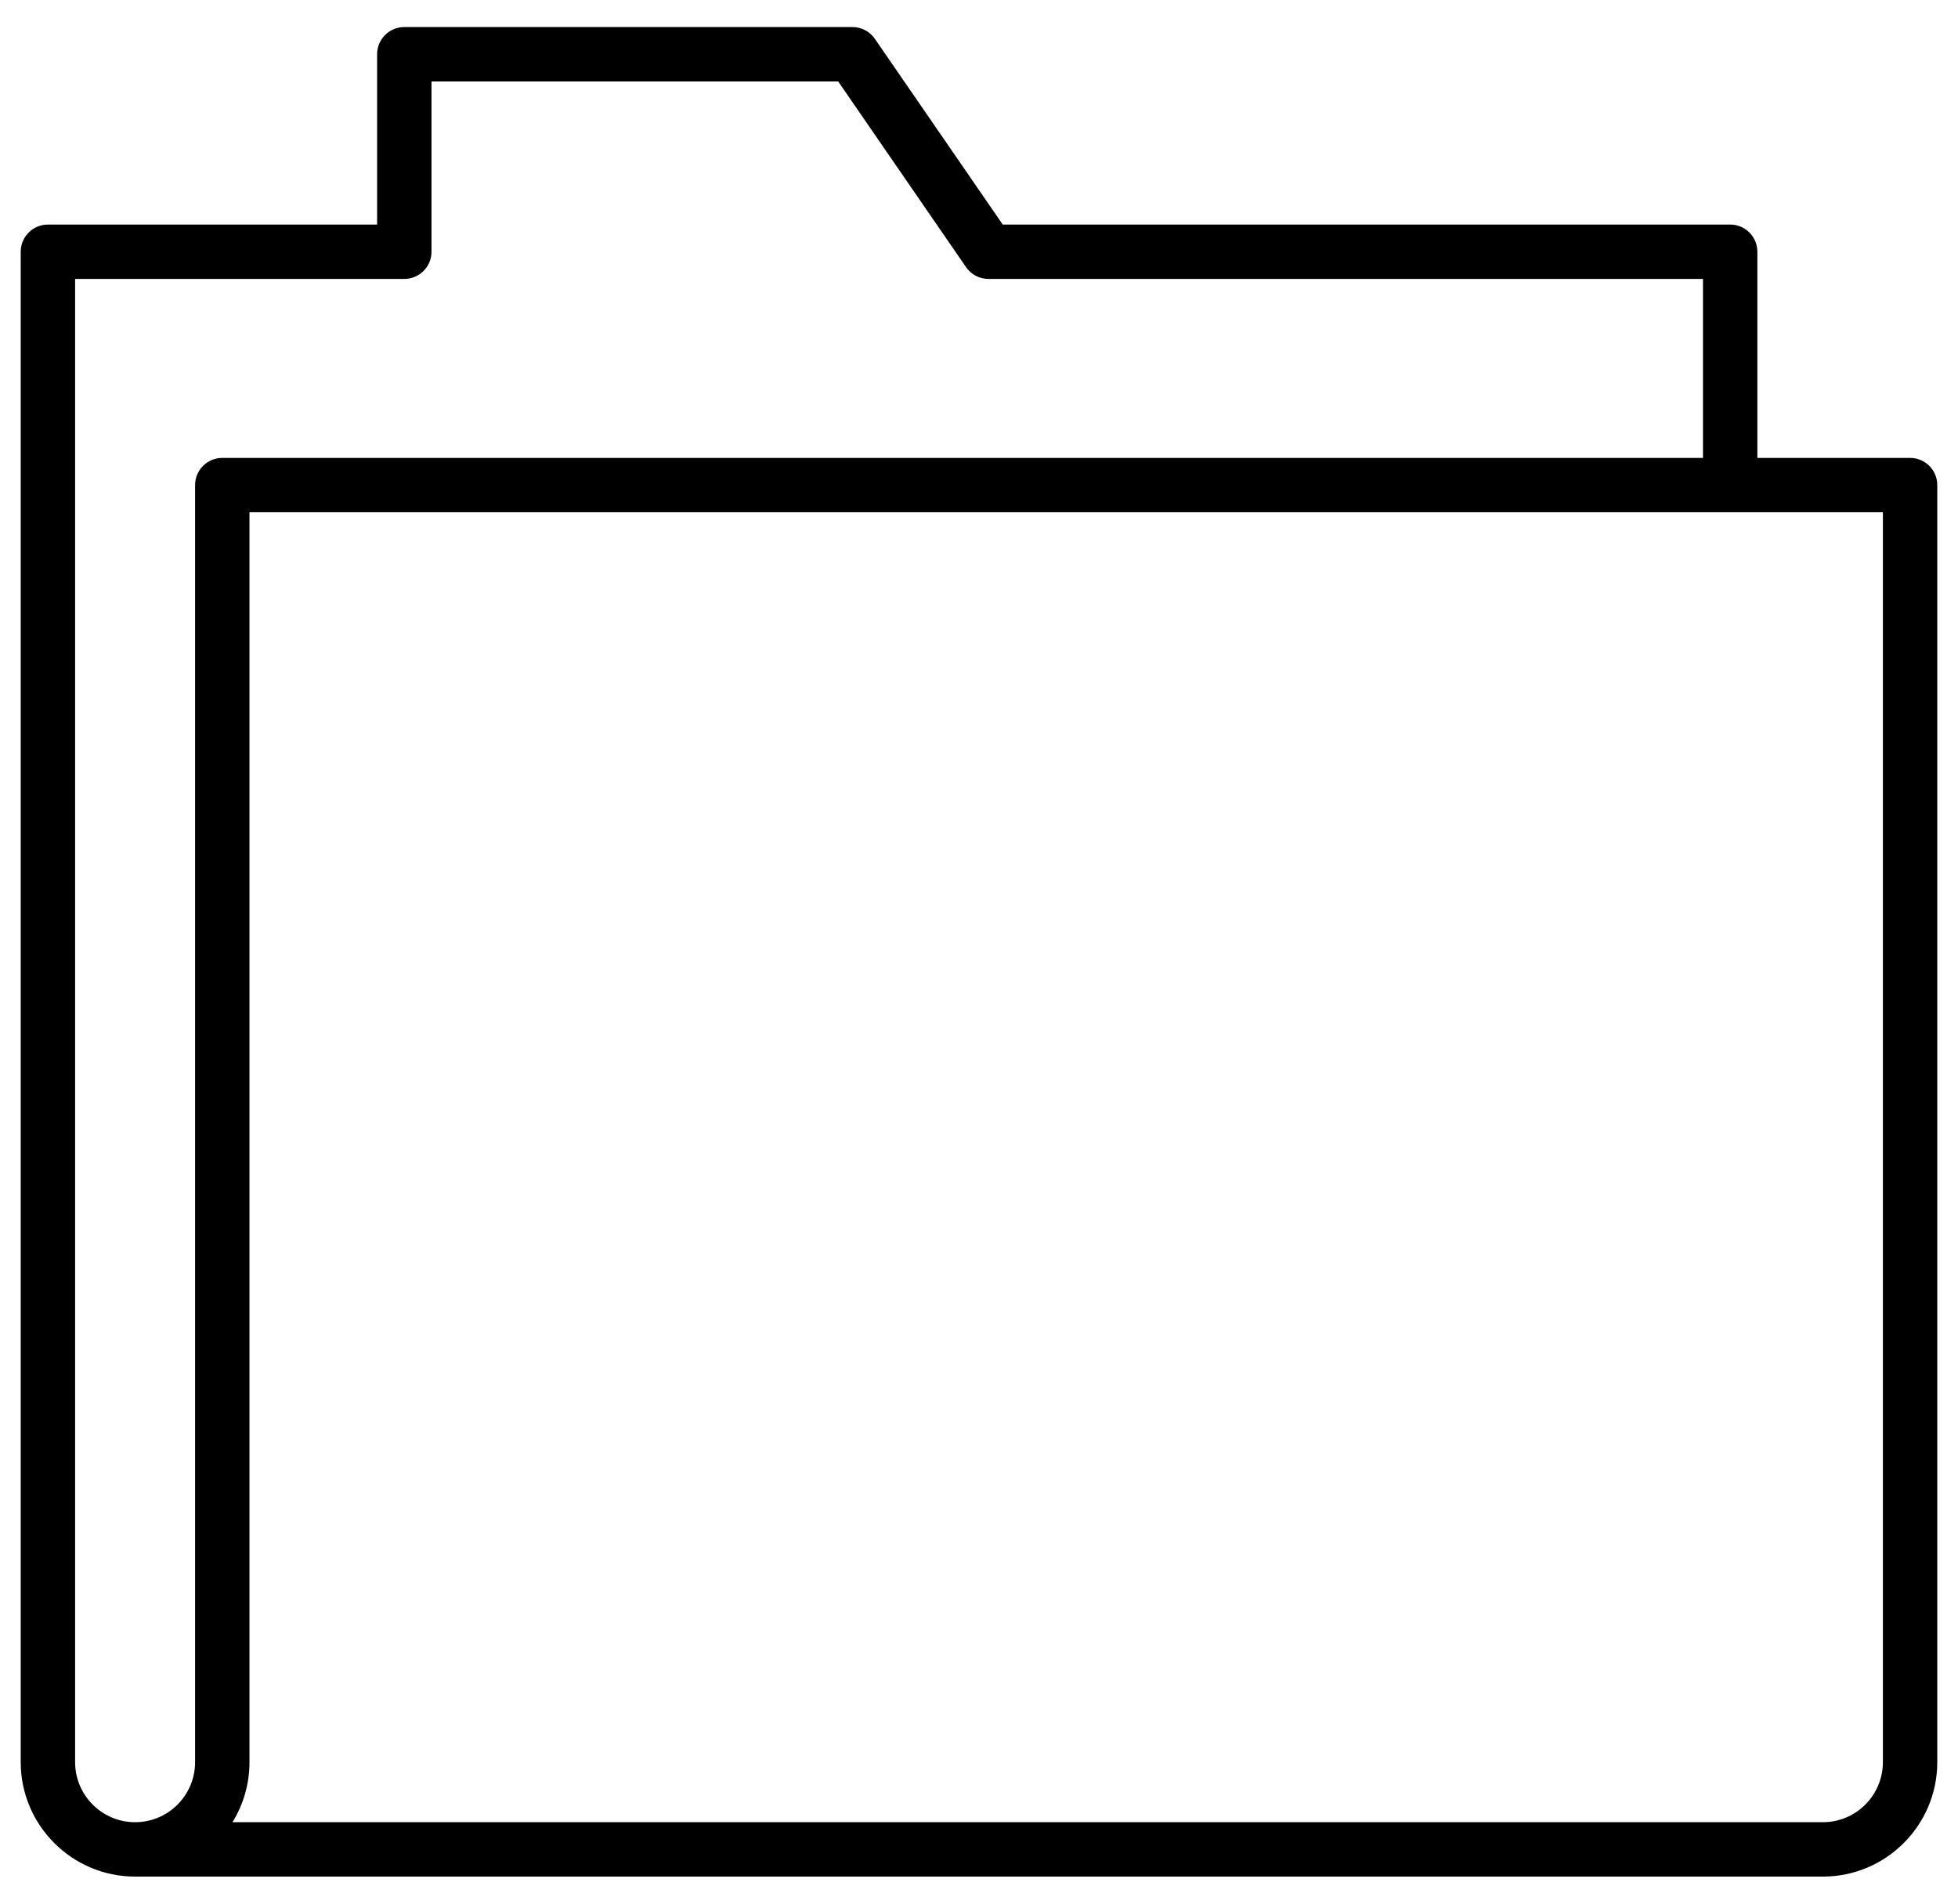
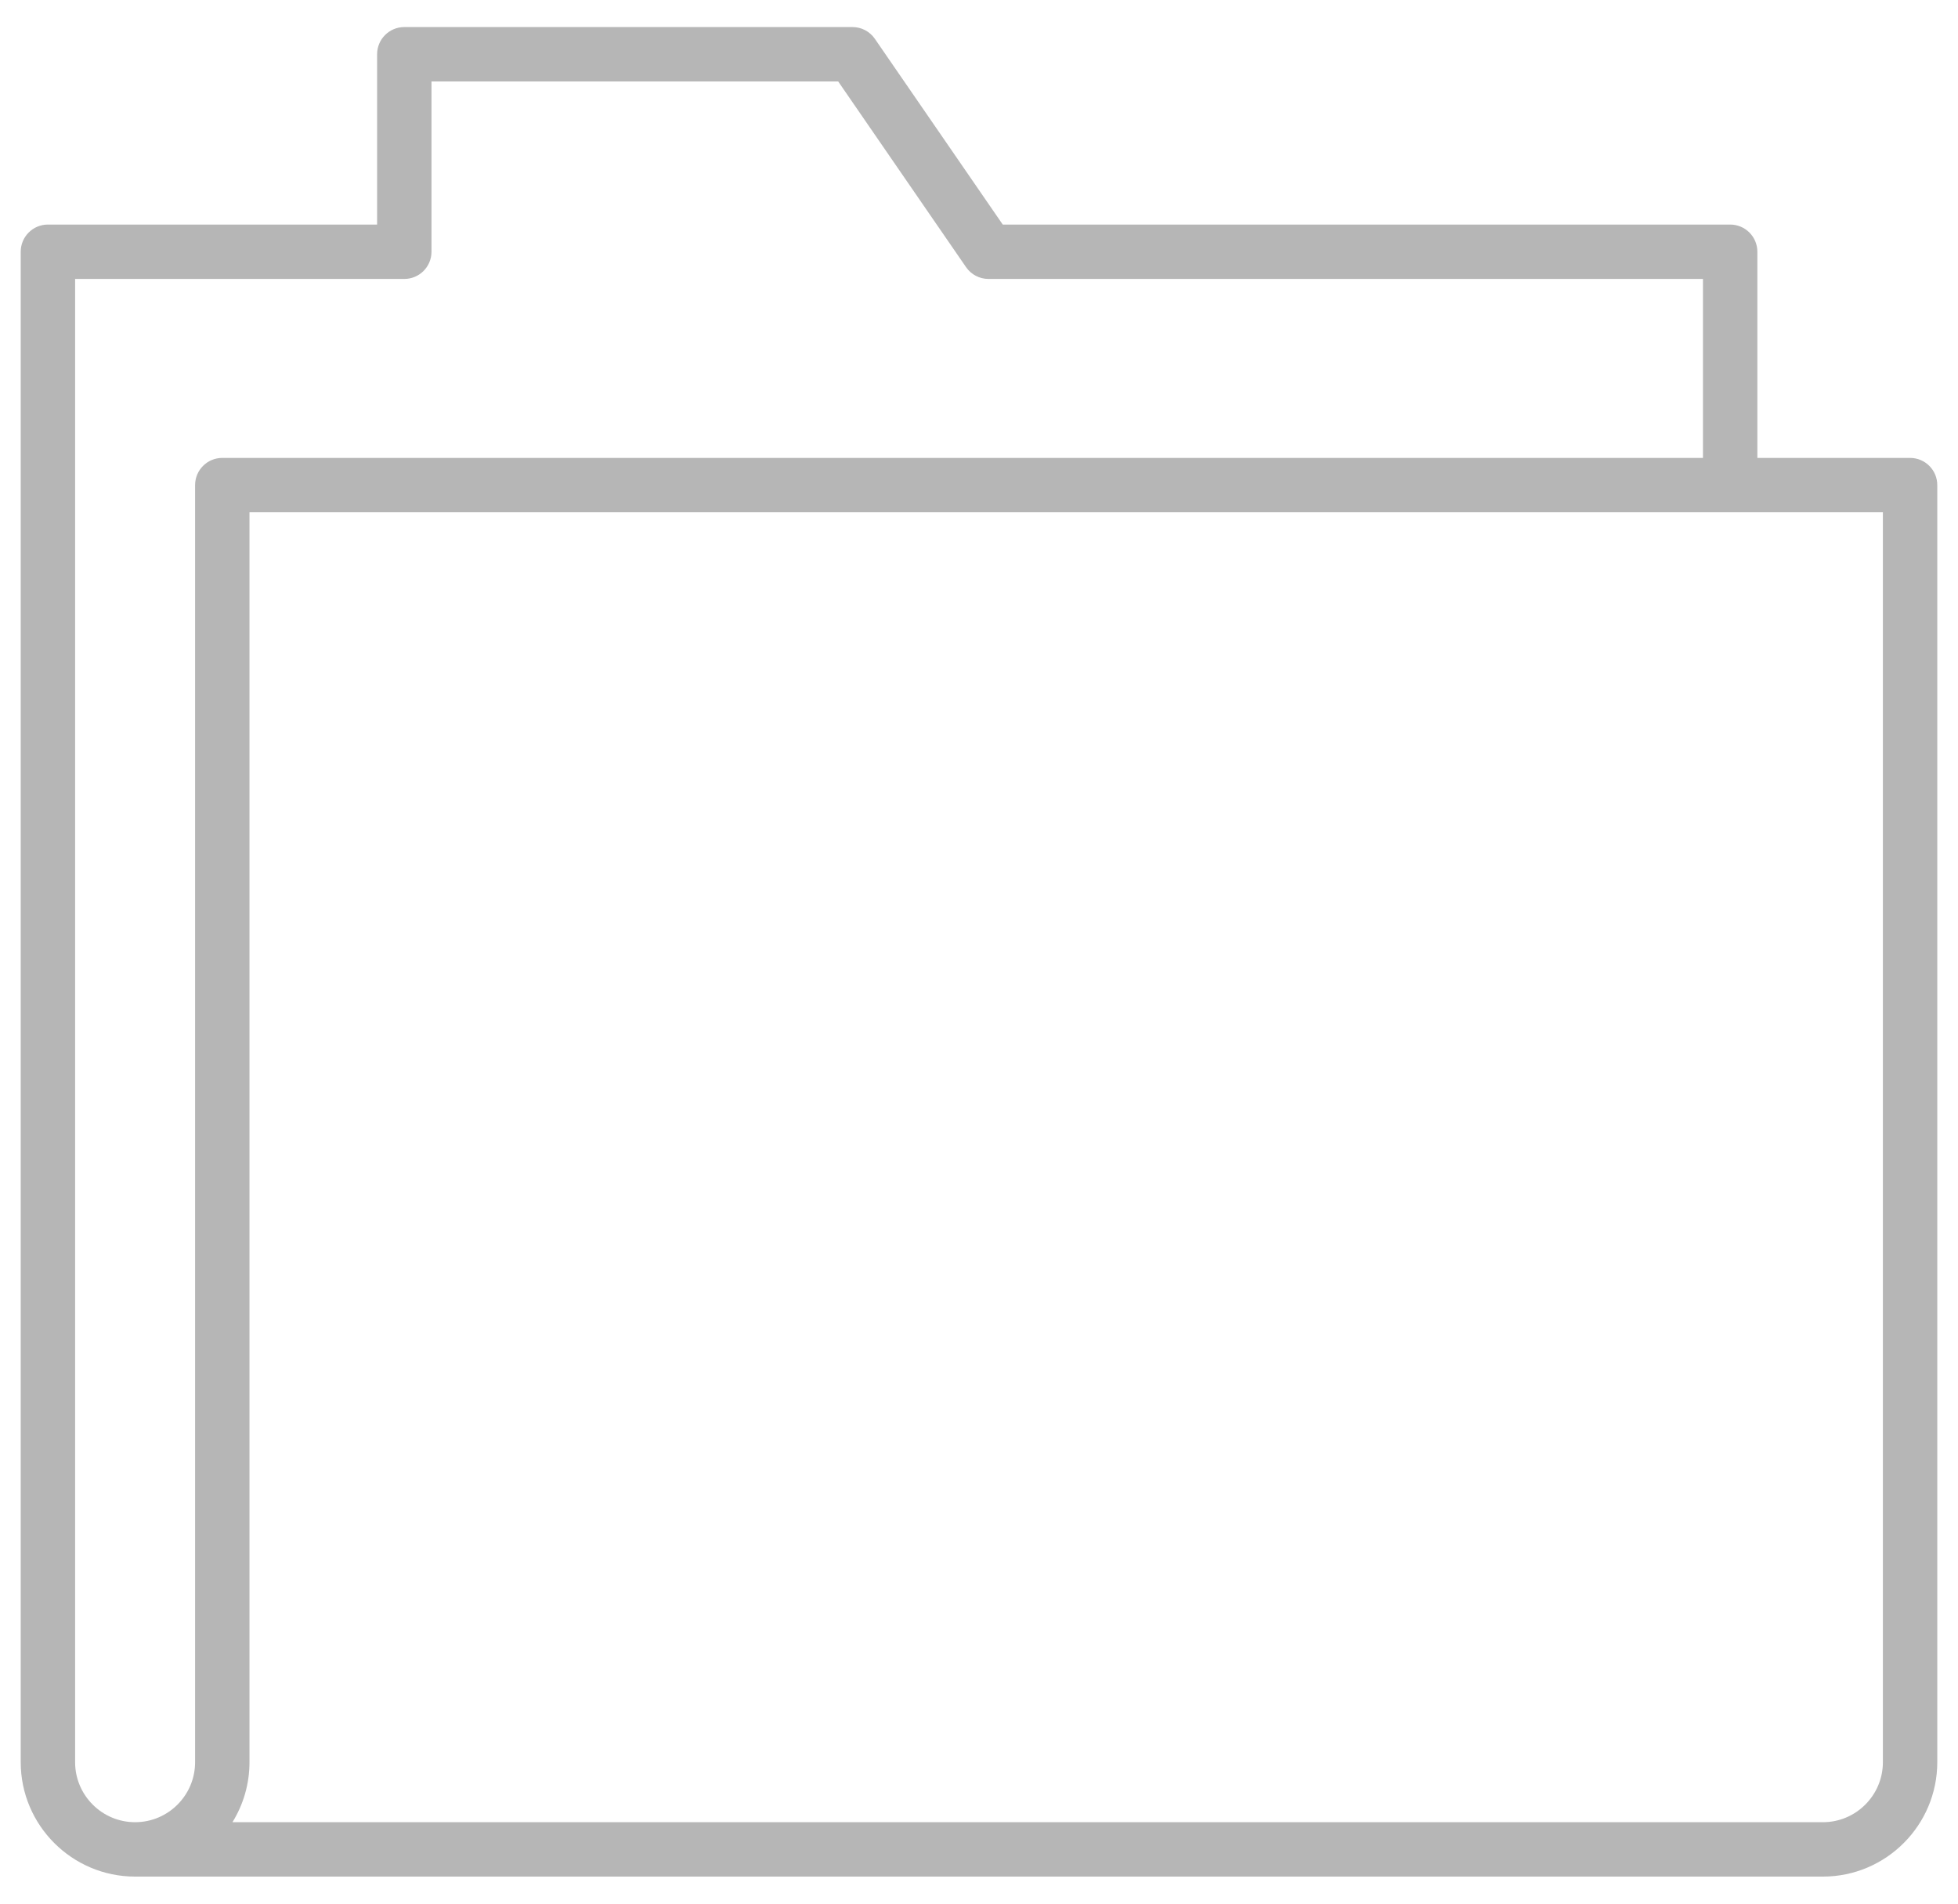
<svg xmlns="http://www.w3.org/2000/svg" width="72px" height="70px" viewBox="0 0 72 70" version="1.1">
  <g id="Page-1" stroke="none" stroke-width="1" fill="none" fill-rule="evenodd">
-     <g id="noun_Folder_3275853" fill="#000000" fill-rule="nonzero">
+     <g id="folder" fill="#B6B6B6" fill-rule="nonzero">
      <path d="M70.238,16.838 L64.622,16.838 L64.622,9.257 C64.622,8.704 64.174,8.257 63.622,8.257 L36.873,8.257 L32.171,1.428 C31.985,1.157 31.677,0.995 31.348,0.995 L14.867,0.995 C14.315,0.995 13.867,1.442 13.867,1.995 L13.867,8.257 L1.762,8.257 C1.21,8.257 0.762,8.704 0.762,9.257 L0.762,64.798 C0.762,67.117 2.649,69.005 4.968,69.005 L67.032,69.005 C69.351,69.005 71.238,67.117 71.238,64.798 L71.238,17.838 C71.238,17.285 70.79,16.838 70.238,16.838 Z M7.174,17.838 L7.174,64.798 C7.174,66.015 6.185,67.005 4.968,67.005 C3.752,67.005 2.762,66.015 2.762,64.798 L2.762,10.257 L14.867,10.257 C15.419,10.257 15.867,9.81 15.867,9.257 L15.867,2.995 L30.822,2.995 L35.524,9.824 C35.71,10.095 36.019,10.257 36.348,10.257 L62.622,10.257 L62.622,16.838 L8.174,16.838 C7.622,16.838 7.174,17.285 7.174,17.838 Z M69.238,64.798 C69.238,66.015 68.248,67.005 67.032,67.005 L8.548,67.005 C8.945,66.363 9.174,65.606 9.174,64.798 L9.174,18.838 L69.238,18.838 L69.238,64.798 Z" id="Shape" />
    </g>
  </g>
</svg>
